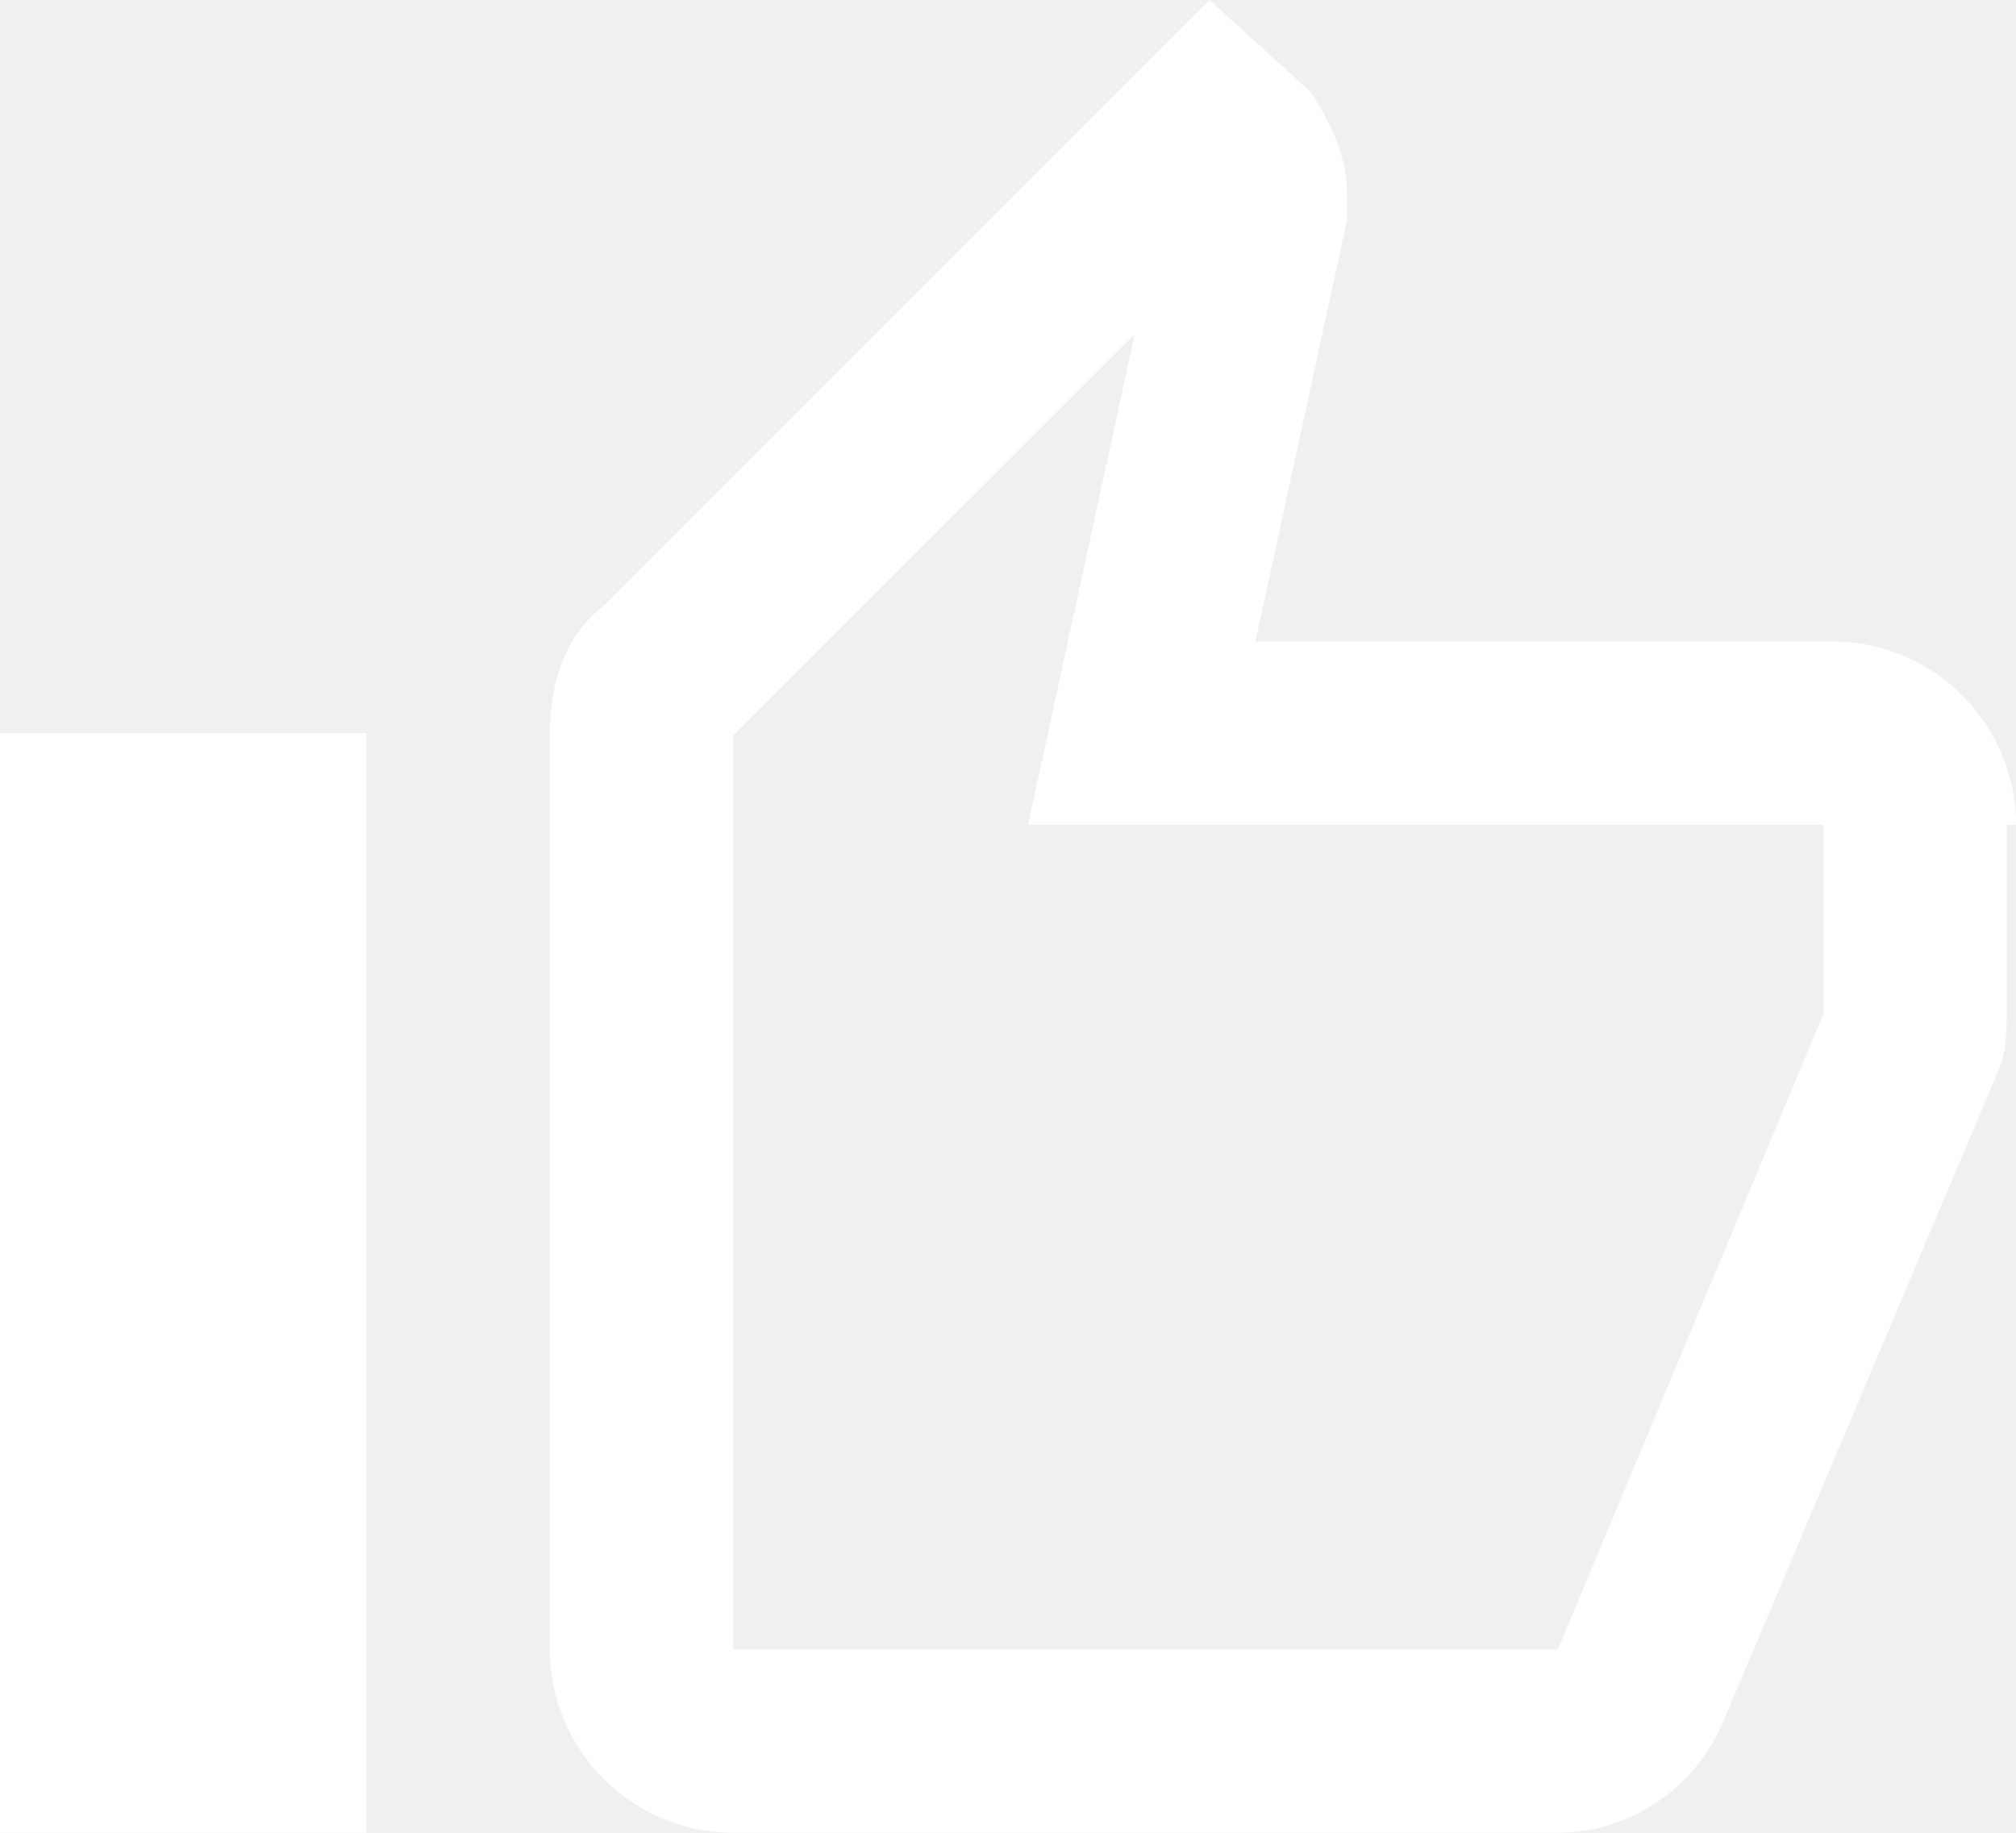
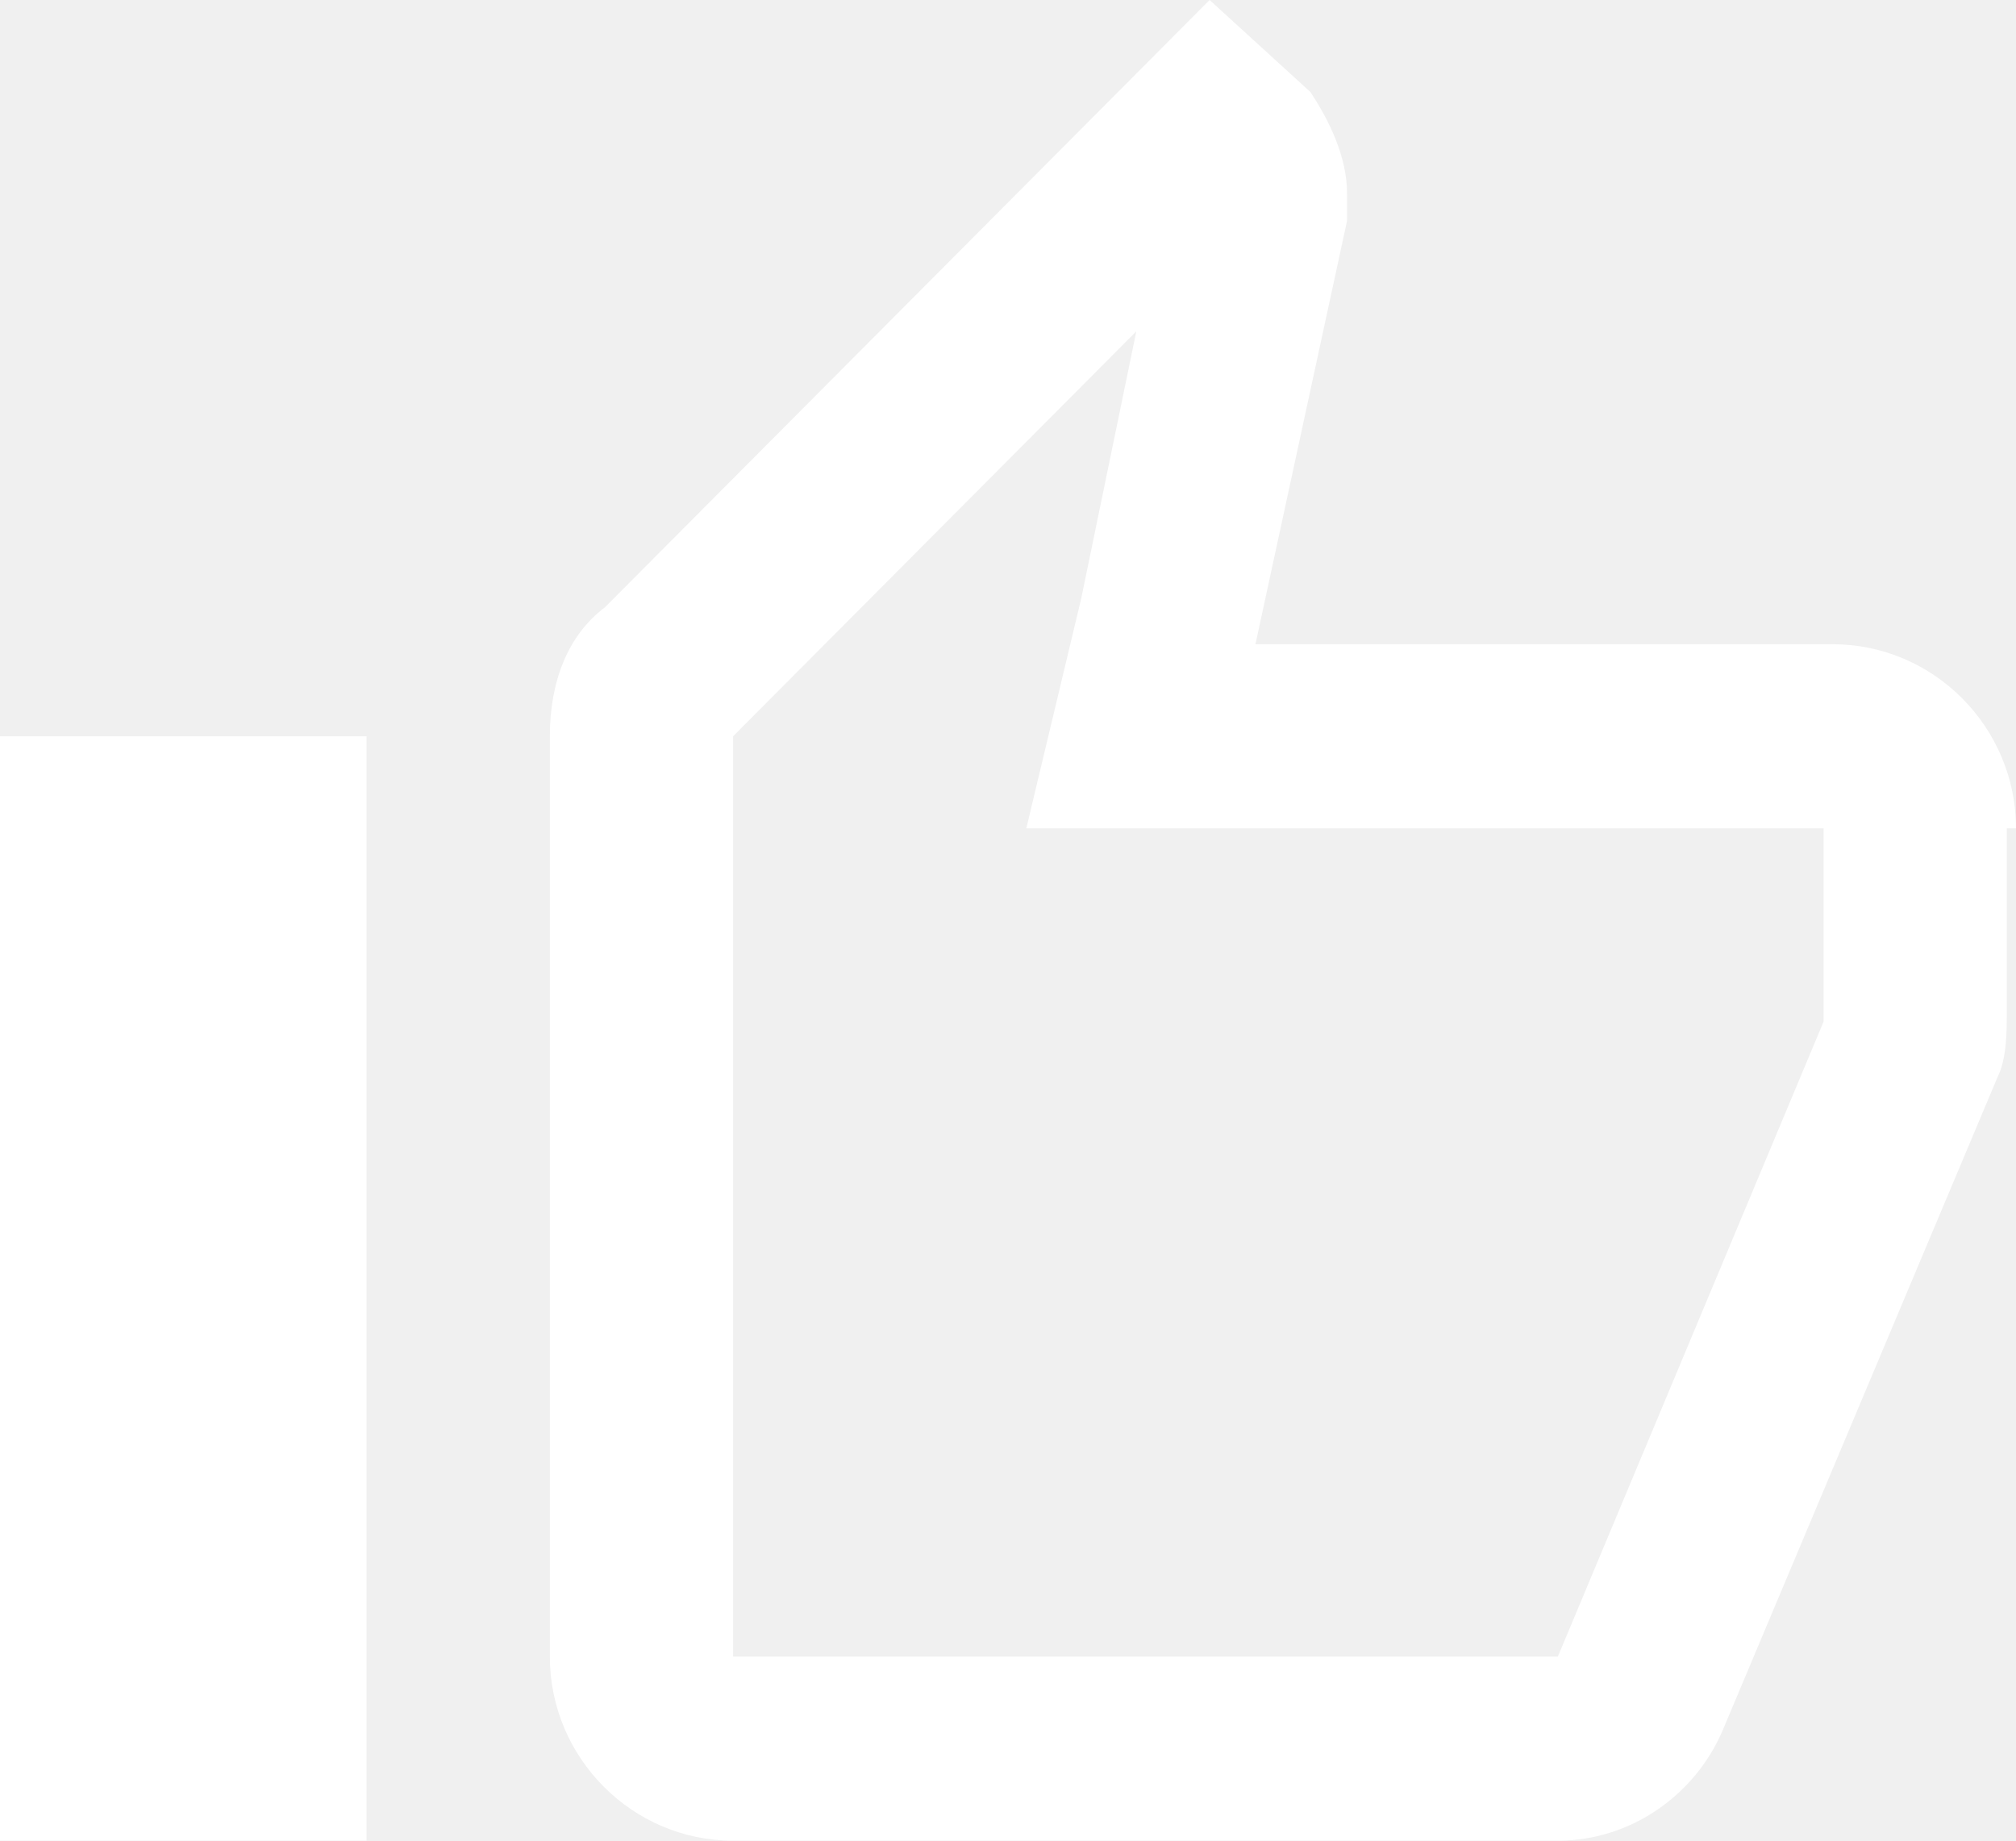
- <svg xmlns="http://www.w3.org/2000/svg" version="1.0" id="Layer_1" x="0px" y="0px" width="22px" height="20px" viewBox="0 0 22 20" enable-background="new 0 0 22 20" xml:space="preserve">
-   <g id="Page-1">
-     <g id="Core" transform="translate(-295, -464)">
-       <g id="thumb-up" transform="translate(295, 464)">
-         <path id="Shape" fill="#ffffff" d="M12.383,3.646l-0.637,2.929L11.219,9H13.7h6.2v2c0,0.018,0,0.037,0.001,0.058L17,18H8V8.029 l0.014-0.015L12.383,3.646 M2,10v8V10 M13.2,0L6.6,6.6C6.2,6.9,6,7.4,6,8v10c0,1.1,0.9,2,2,2h9c0.8,0,1.5-0.5,1.8-1.2l3-7.1 C21.9,11.5,21.9,11.2,21.9,11V9H22c0-1.1-0.9-2-2-2h-6.3l1-4.6V2.1c0-0.4-0.2-0.8-0.4-1.1L13.2,0L13.2,0z M4,8H0v12h4V8L4,8z M22,9c0,0.033,0,0.044,0,0.044V9L22,9z" />
-       </g>
-     </g>
-   </g>
+ <svg xmlns="http://www.w3.org/2000/svg" width="23" height="21" viewBox="0 0 23 21" fill="none">
+   <path d="M12.964 3.78L12.336 6.825L11.709 9.45H14.323H20.805V11.55C20.805 11.55 20.805 11.55 20.805 11.655L17.773 18.9H8.364V8.4L12.964 3.78ZM2.091 10.5V18.9V10.5ZM13.8 0L6.9 6.93C6.482 7.245 6.273 7.77 6.273 8.4V18.9C6.273 20.055 7.214 21 8.364 21H17.773C18.609 21 19.341 20.475 19.654 19.74L22.791 12.285C22.895 12.075 22.895 11.76 22.895 11.55V9.45H23C23 8.295 22.059 7.35 20.909 7.35H14.323L15.368 2.52V2.205C15.368 1.785 15.159 1.365 14.95 1.05L13.8 0ZM4.182 8.4H0V21H4.182V8.4Z" fill="white" />
</svg>
